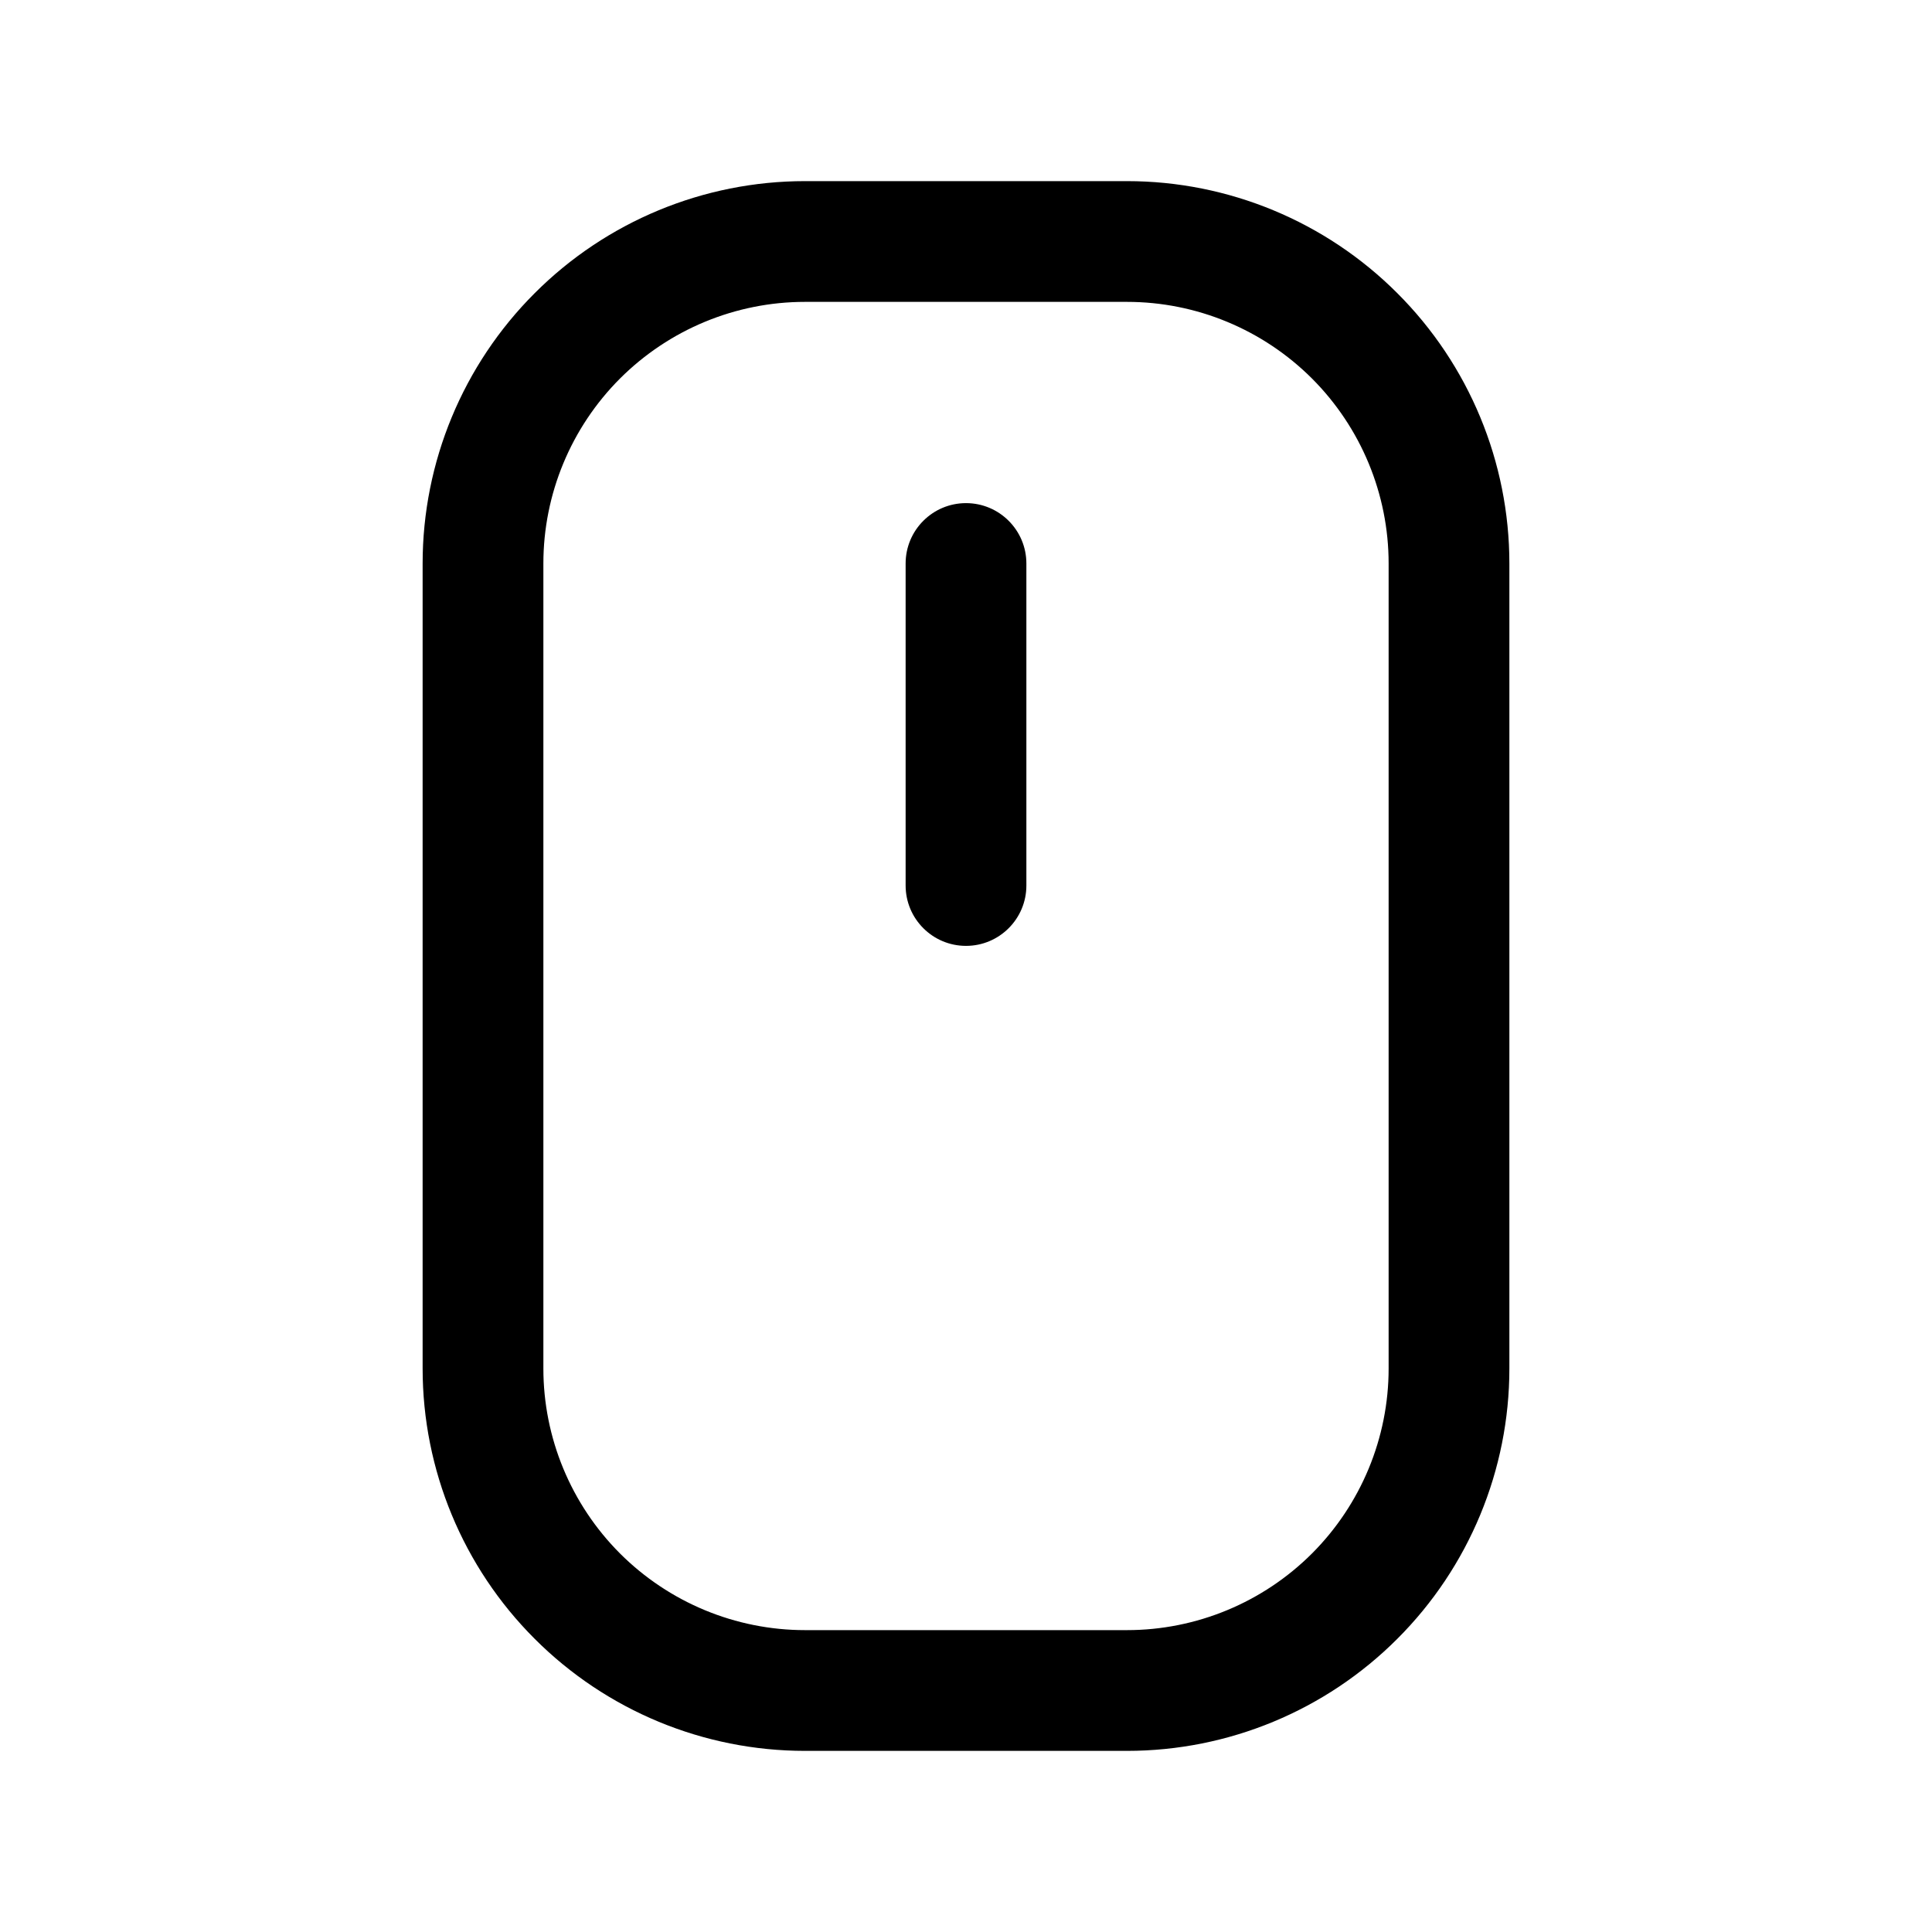
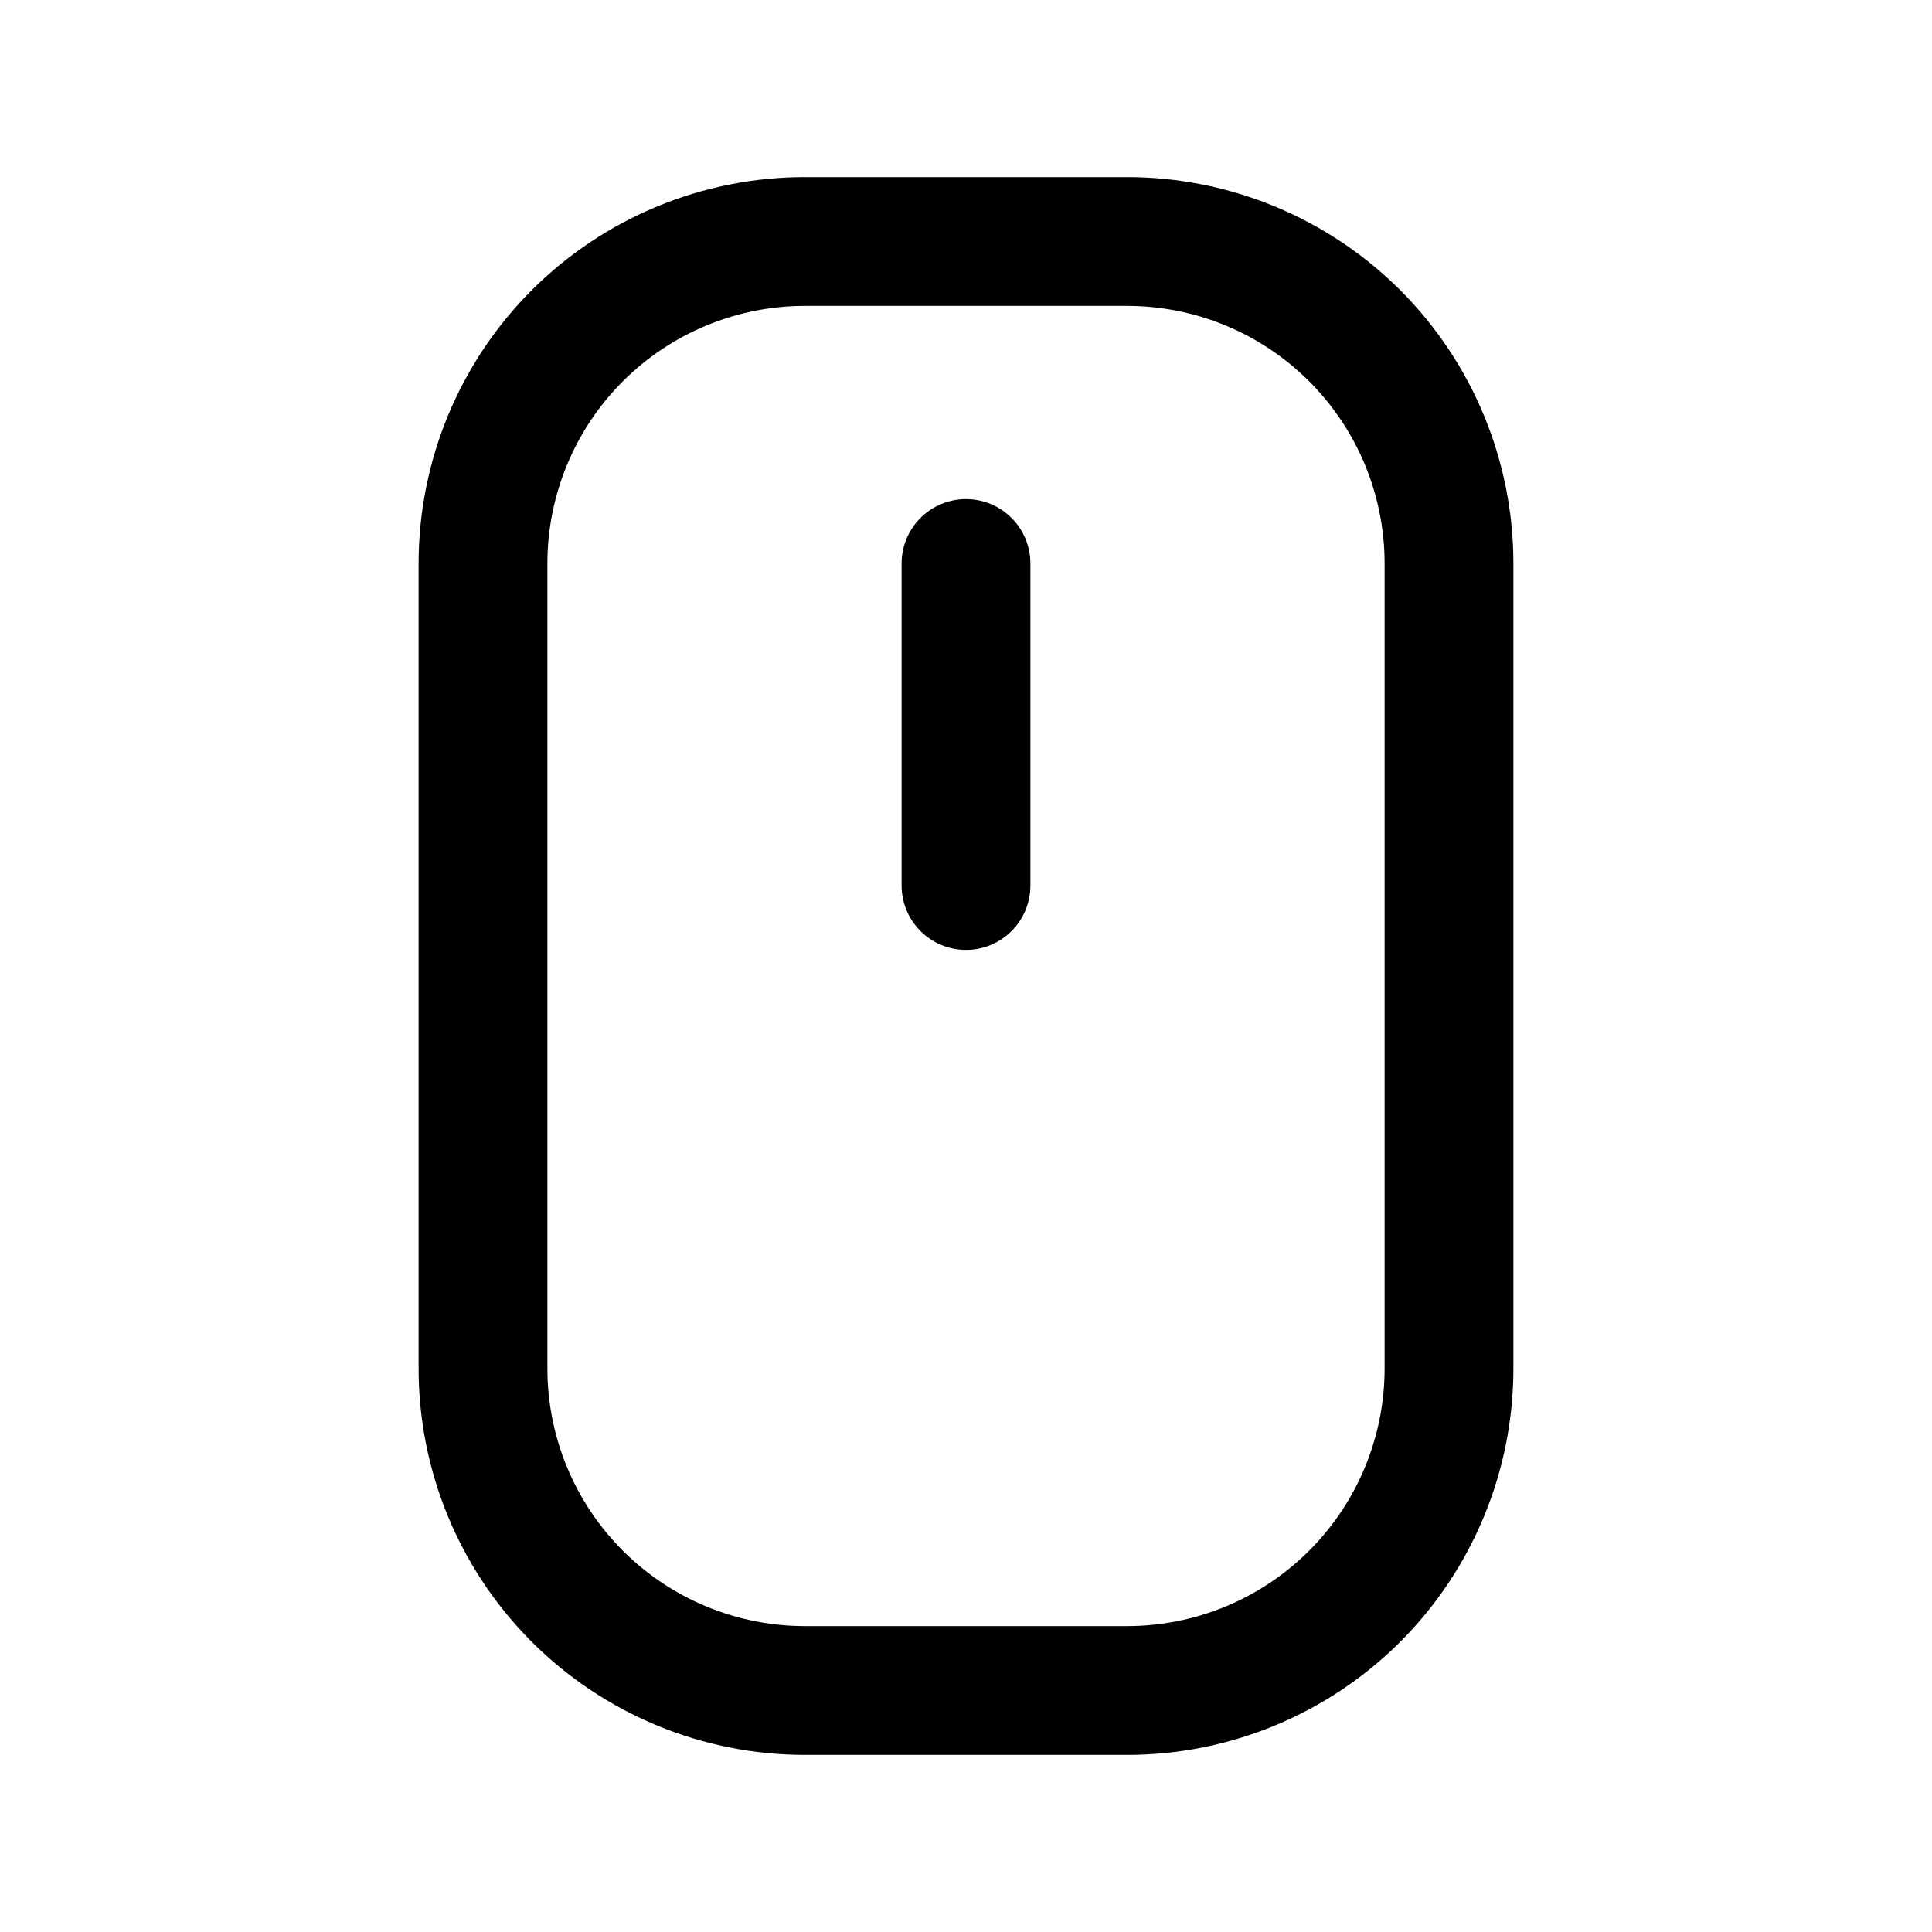
- <svg xmlns="http://www.w3.org/2000/svg" width="24" height="24" viewBox="0 0 24 24" fill="none">
-   <path d="M17.25 7C17.25 6.138 16.907 5.312 16.298 4.702C15.688 4.093 14.862 3.75 14 3.75H10C9.138 3.75 8.312 4.093 7.702 4.702C7.093 5.312 6.75 6.138 6.75 7V17C6.75 17.862 7.093 18.688 7.702 19.298C8.312 19.907 9.138 20.25 10 20.25H14C14.862 20.25 15.688 19.907 16.298 19.298C16.907 18.688 17.25 17.862 17.25 17V7ZM11.25 11V7C11.25 6.586 11.586 6.25 12 6.25C12.414 6.25 12.75 6.586 12.75 7V11C12.75 11.414 12.414 11.75 12 11.75C11.586 11.75 11.25 11.414 11.25 11ZM18.75 17C18.75 18.26 18.249 19.468 17.358 20.358C16.468 21.249 15.26 21.75 14 21.75H10C8.74 21.75 7.532 21.249 6.642 20.358C5.751 19.468 5.25 18.26 5.25 17V7C5.25 5.74 5.751 4.532 6.642 3.642C7.532 2.751 8.74 2.25 10 2.25H14C15.26 2.25 16.468 2.751 17.358 3.642C18.249 4.532 18.75 5.74 18.75 7V17Z" fill="black" />
+ <svg xmlns="http://www.w3.org/2000/svg" viewBox="0 0 24 24" fill="none">
+   <path d="M17.2 7C17.2 6.151 16.863 5.337 16.263 4.737C15.663 4.137 14.849 3.8 14 3.8H10C9.151 3.8 8.337 4.137 7.737 4.737C7.137 5.337 6.8 6.151 6.8 7V17C6.8 17.849 7.137 18.663 7.737 19.263C8.337 19.863 9.151 20.2 10 20.2H14C14.849 20.2 15.663 19.863 16.263 19.263C16.863 18.663 17.2 17.849 17.2 17V7ZM11.2 11V7C11.2 6.558 11.558 6.2 12 6.2C12.442 6.2 12.8 6.558 12.8 7V11C12.8 11.442 12.442 11.8 12 11.8C11.558 11.8 11.2 11.442 11.2 11ZM18.8 17C18.8 18.273 18.295 19.494 17.395 20.395C16.494 21.295 15.273 21.8 14 21.8H10C8.727 21.8 7.506 21.295 6.605 20.395C5.705 19.494 5.2 18.273 5.2 17V7C5.2 5.727 5.705 4.506 6.605 3.605C7.506 2.705 8.727 2.2 10 2.2H14C15.273 2.2 16.494 2.705 17.395 3.605C18.295 4.506 18.8 5.727 18.8 7V17Z" fill="black" />
</svg>
